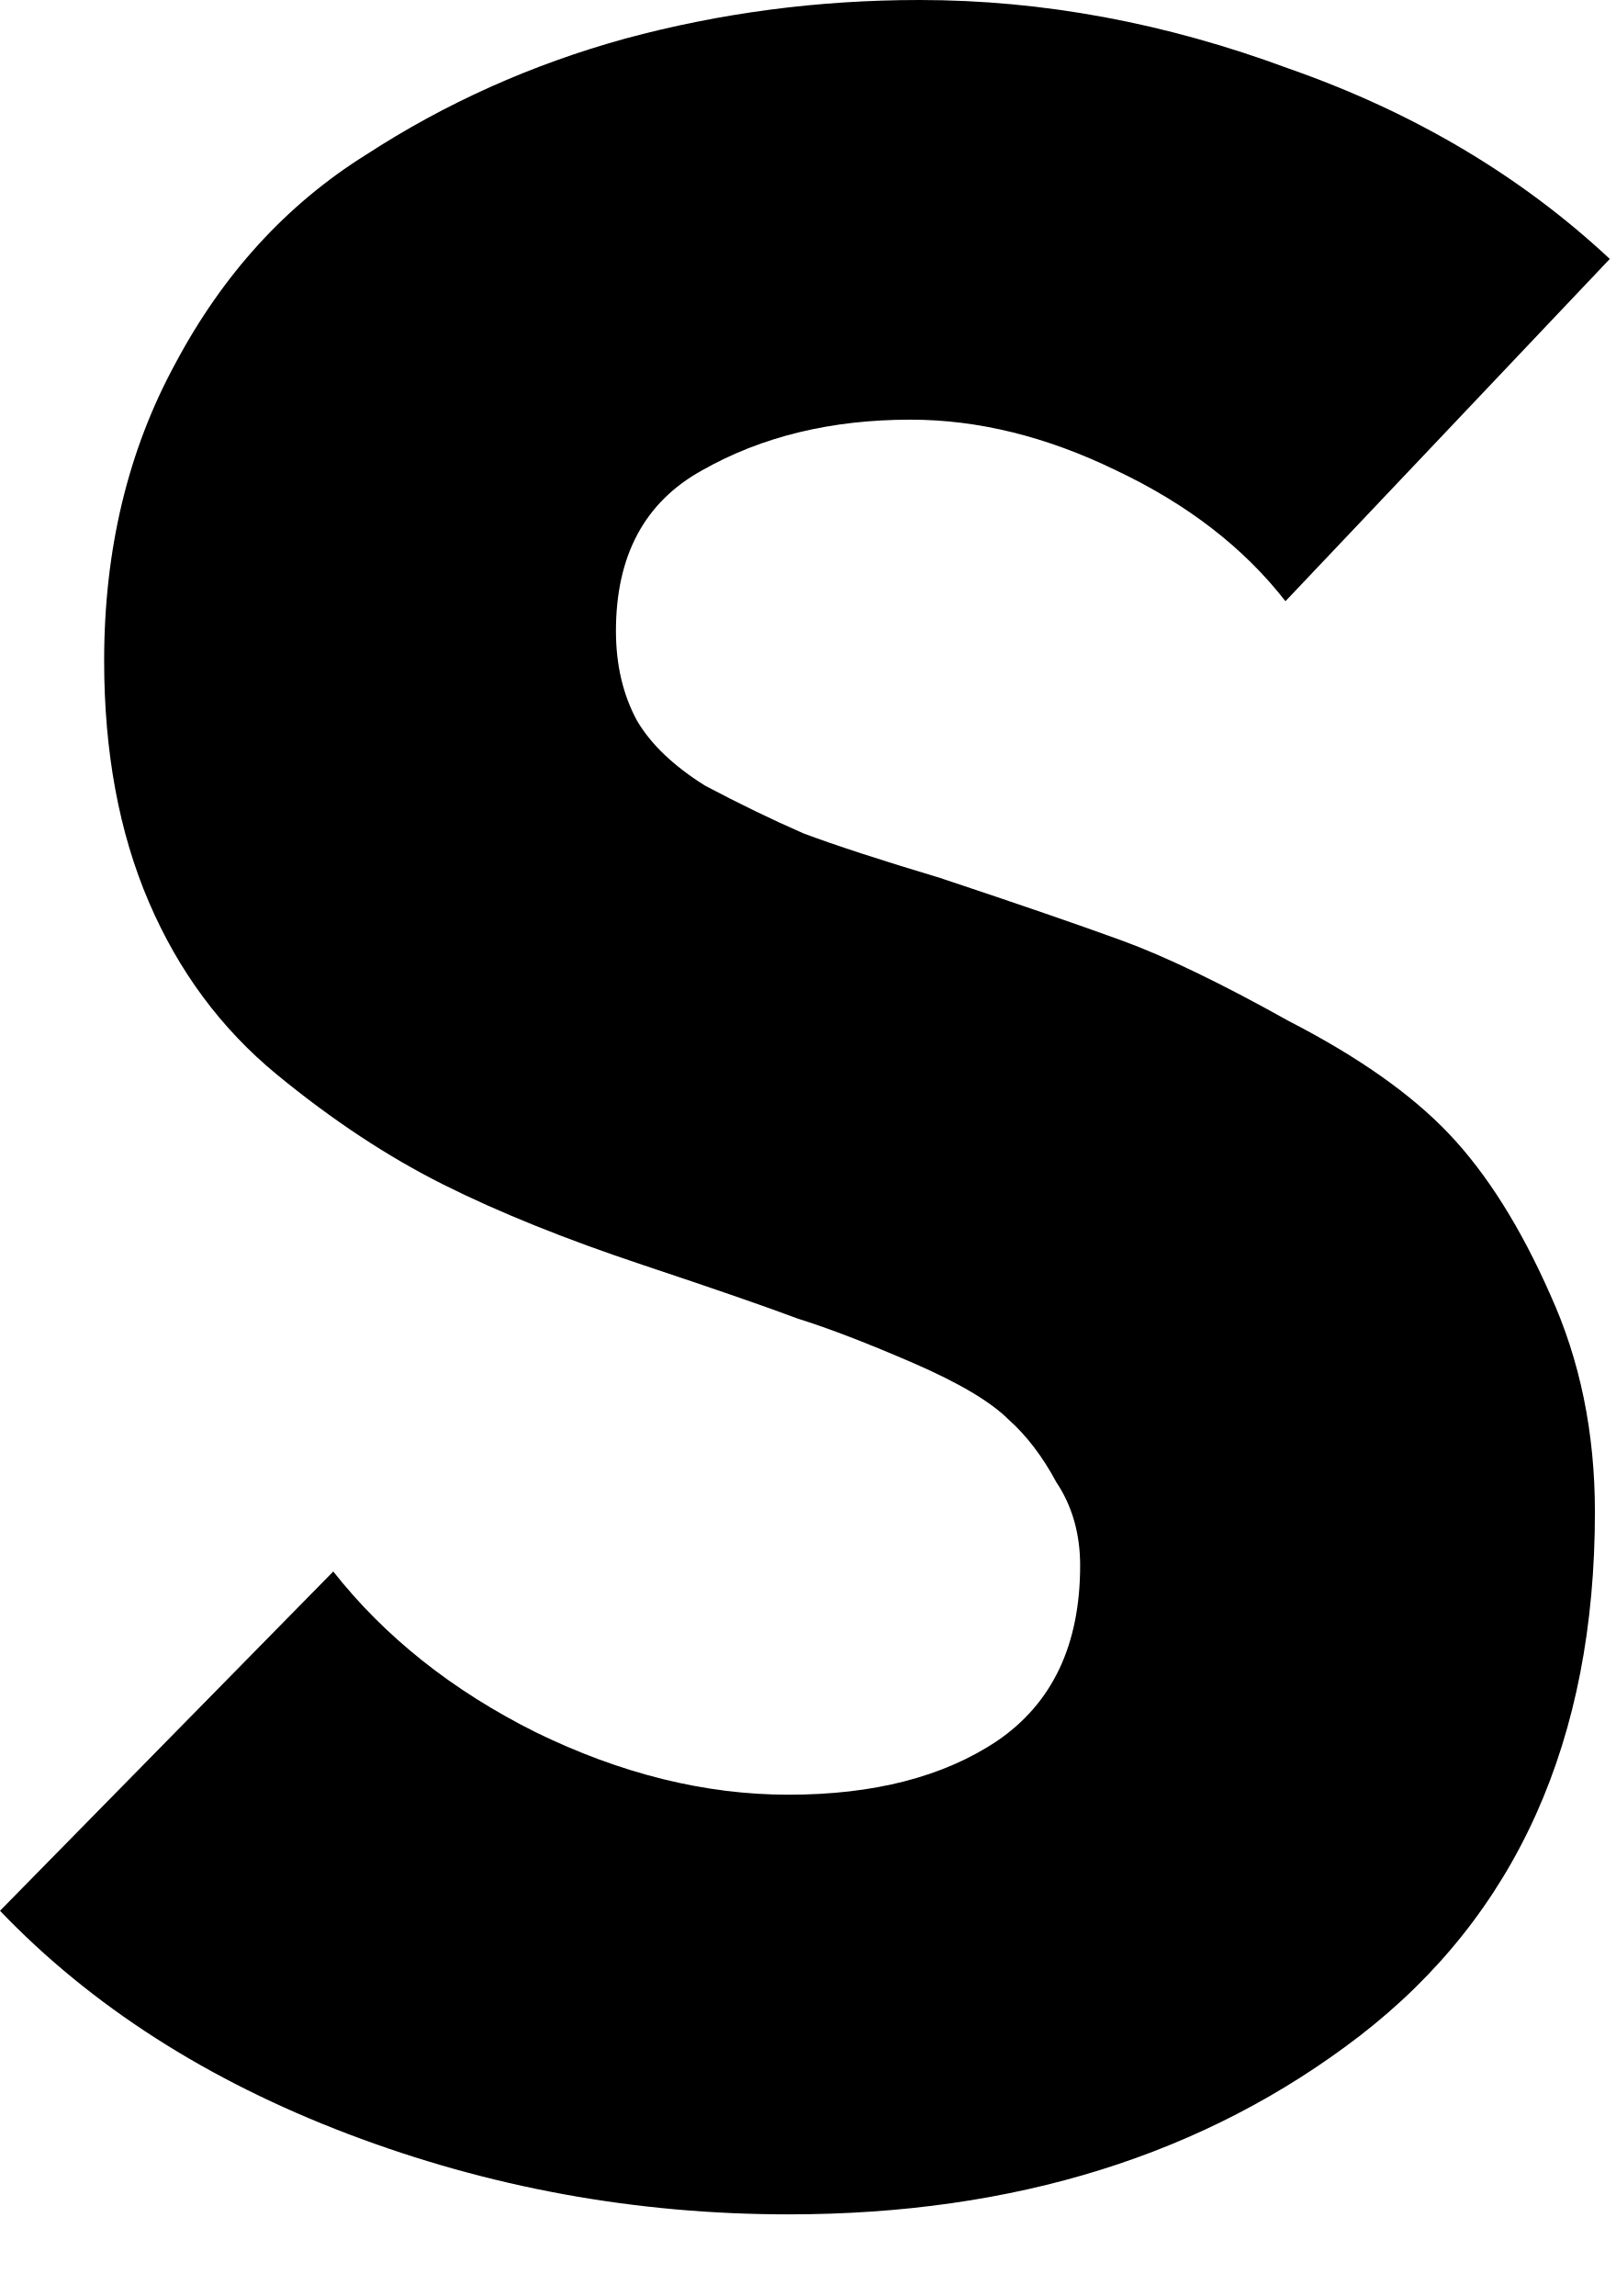
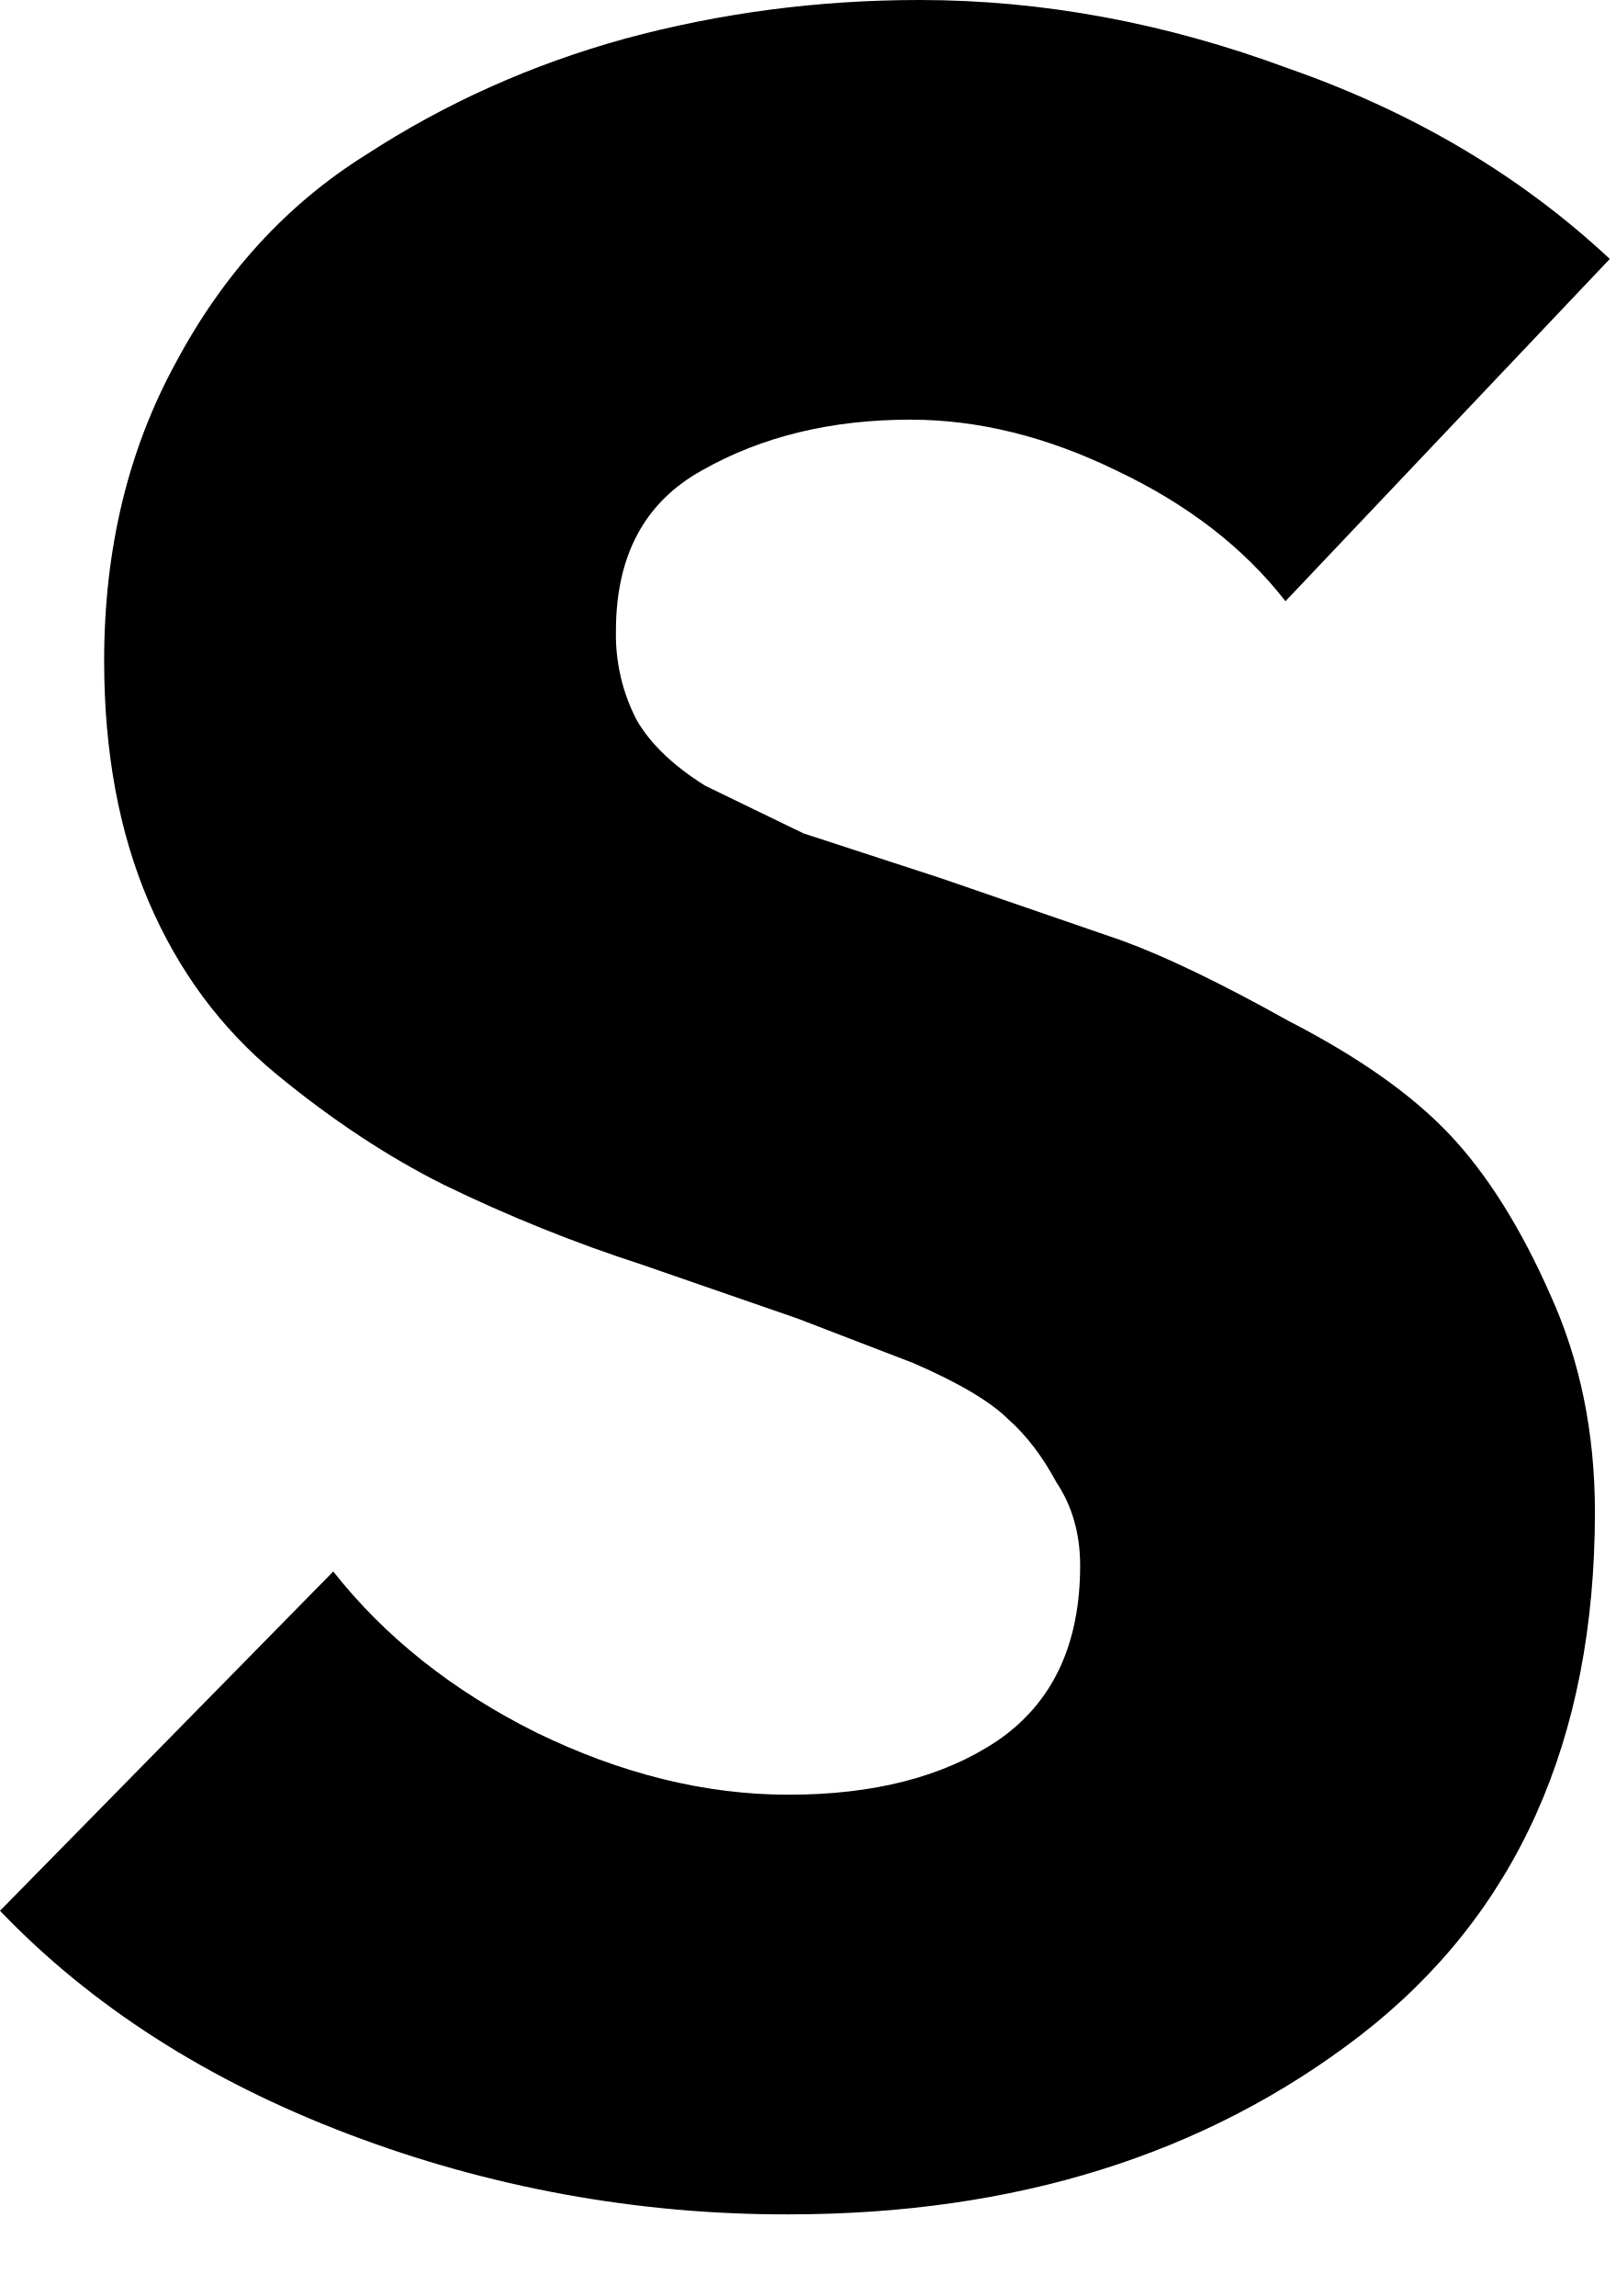
<svg xmlns="http://www.w3.org/2000/svg" id="ico" viewBox="0 0 19 27">
-   <path d="M18.935 3.045L15.12 7.07C14.63 6.44 13.965 5.927 13.125 5.53C12.308 5.133 11.503 4.935 10.71 4.935C9.777 4.935 8.96 5.133 8.26 5.53C7.583 5.903 7.245 6.533 7.245 7.42C7.245 7.817 7.327 8.167 7.49 8.47C7.653 8.75 7.922 9.007 8.295 9.24C8.692 9.45 9.077 9.637 9.45 9.8C9.823 9.94 10.36 10.115 11.06 10.325C11.97 10.628 12.682 10.873 13.195 11.06C13.708 11.247 14.362 11.562 15.155 12.005C15.972 12.425 16.602 12.868 17.045 13.335C17.488 13.802 17.885 14.432 18.235 15.225C18.585 15.995 18.76 16.847 18.76 17.78C18.76 20.463 17.838 22.517 15.995 23.94C14.175 25.34 11.935 26.04 9.275 26.04C7.478 26.04 5.752 25.725 4.095 25.095C2.438 24.465 1.073 23.59 0 22.47L3.92 18.48C4.527 19.25 5.32 19.88 6.3 20.37C7.303 20.86 8.295 21.105 9.275 21.105C10.278 21.105 11.095 20.895 11.725 20.475C12.378 20.032 12.705 19.343 12.705 18.41C12.705 18.037 12.612 17.71 12.425 17.43C12.262 17.127 12.075 16.882 11.865 16.695C11.655 16.485 11.282 16.263 10.745 16.03C10.208 15.797 9.753 15.622 9.38 15.505C9.007 15.365 8.4 15.155 7.56 14.875C6.65 14.572 5.868 14.257 5.215 13.93C4.562 13.603 3.908 13.172 3.255 12.635C2.602 12.098 2.1 11.422 1.75 10.605C1.4 9.788 1.225 8.843 1.225 7.77C1.225 6.463 1.505 5.297 2.065 4.27C2.625 3.22 3.372 2.403 4.305 1.82C5.238 1.213 6.253 0.758 7.35 0.455C8.47 0.152 9.625 0 10.815 0C12.262 0 13.708 0.268 15.155 0.805C16.625 1.318 17.885 2.065 18.935 3.045Z" />
+   <path d="M18.935 3.045L15.12 7.07c-.49-.63-1.155-1.143-1.995-1.54-.817-.397-1.622-.595-2.415-.595-.933 0-1.75.198-2.45.595-.677.373-1.015 1.003-1.015 1.89a2.18 2.18 0 0 0 .245 1.05c.163.28.432.537.805.77l1.155.56 1.61.525 2.135.735c.513.187 1.167.502 1.96.945.817.42 1.447.863 1.89 1.33s.84 1.097 1.19 1.89c.35.77.525 1.622.525 2.555 0 2.683-.922 4.737-2.765 6.16-1.82 1.4-4.06 2.1-6.72 2.1a14.45 14.45 0 0 1-5.18-.945C2.438 24.465 1.073 23.59 0 22.47l3.92-3.99c.607.77 1.4 1.4 2.38 1.89 1.003.49 1.995.735 2.975.735 1.003 0 1.82-.21 2.45-.63.653-.443.98-1.132.98-2.065 0-.373-.093-.7-.28-.98-.163-.303-.35-.548-.56-.735-.21-.21-.583-.432-1.12-.665l-1.365-.525-1.82-.63a18.05 18.05 0 0 1-2.345-.945c-.653-.327-1.307-.758-1.96-1.295S2.1 11.422 1.75 10.605s-.525-1.762-.525-2.835c0-1.307.28-2.473.84-3.5.56-1.05 1.307-1.867 2.24-2.45C5.238 1.213 6.253.758 7.35.455 8.47.152 9.625 0 10.815 0c1.447 0 2.893.268 4.34.805 1.47.513 2.73 1.26 3.78 2.24z" />
</svg>
